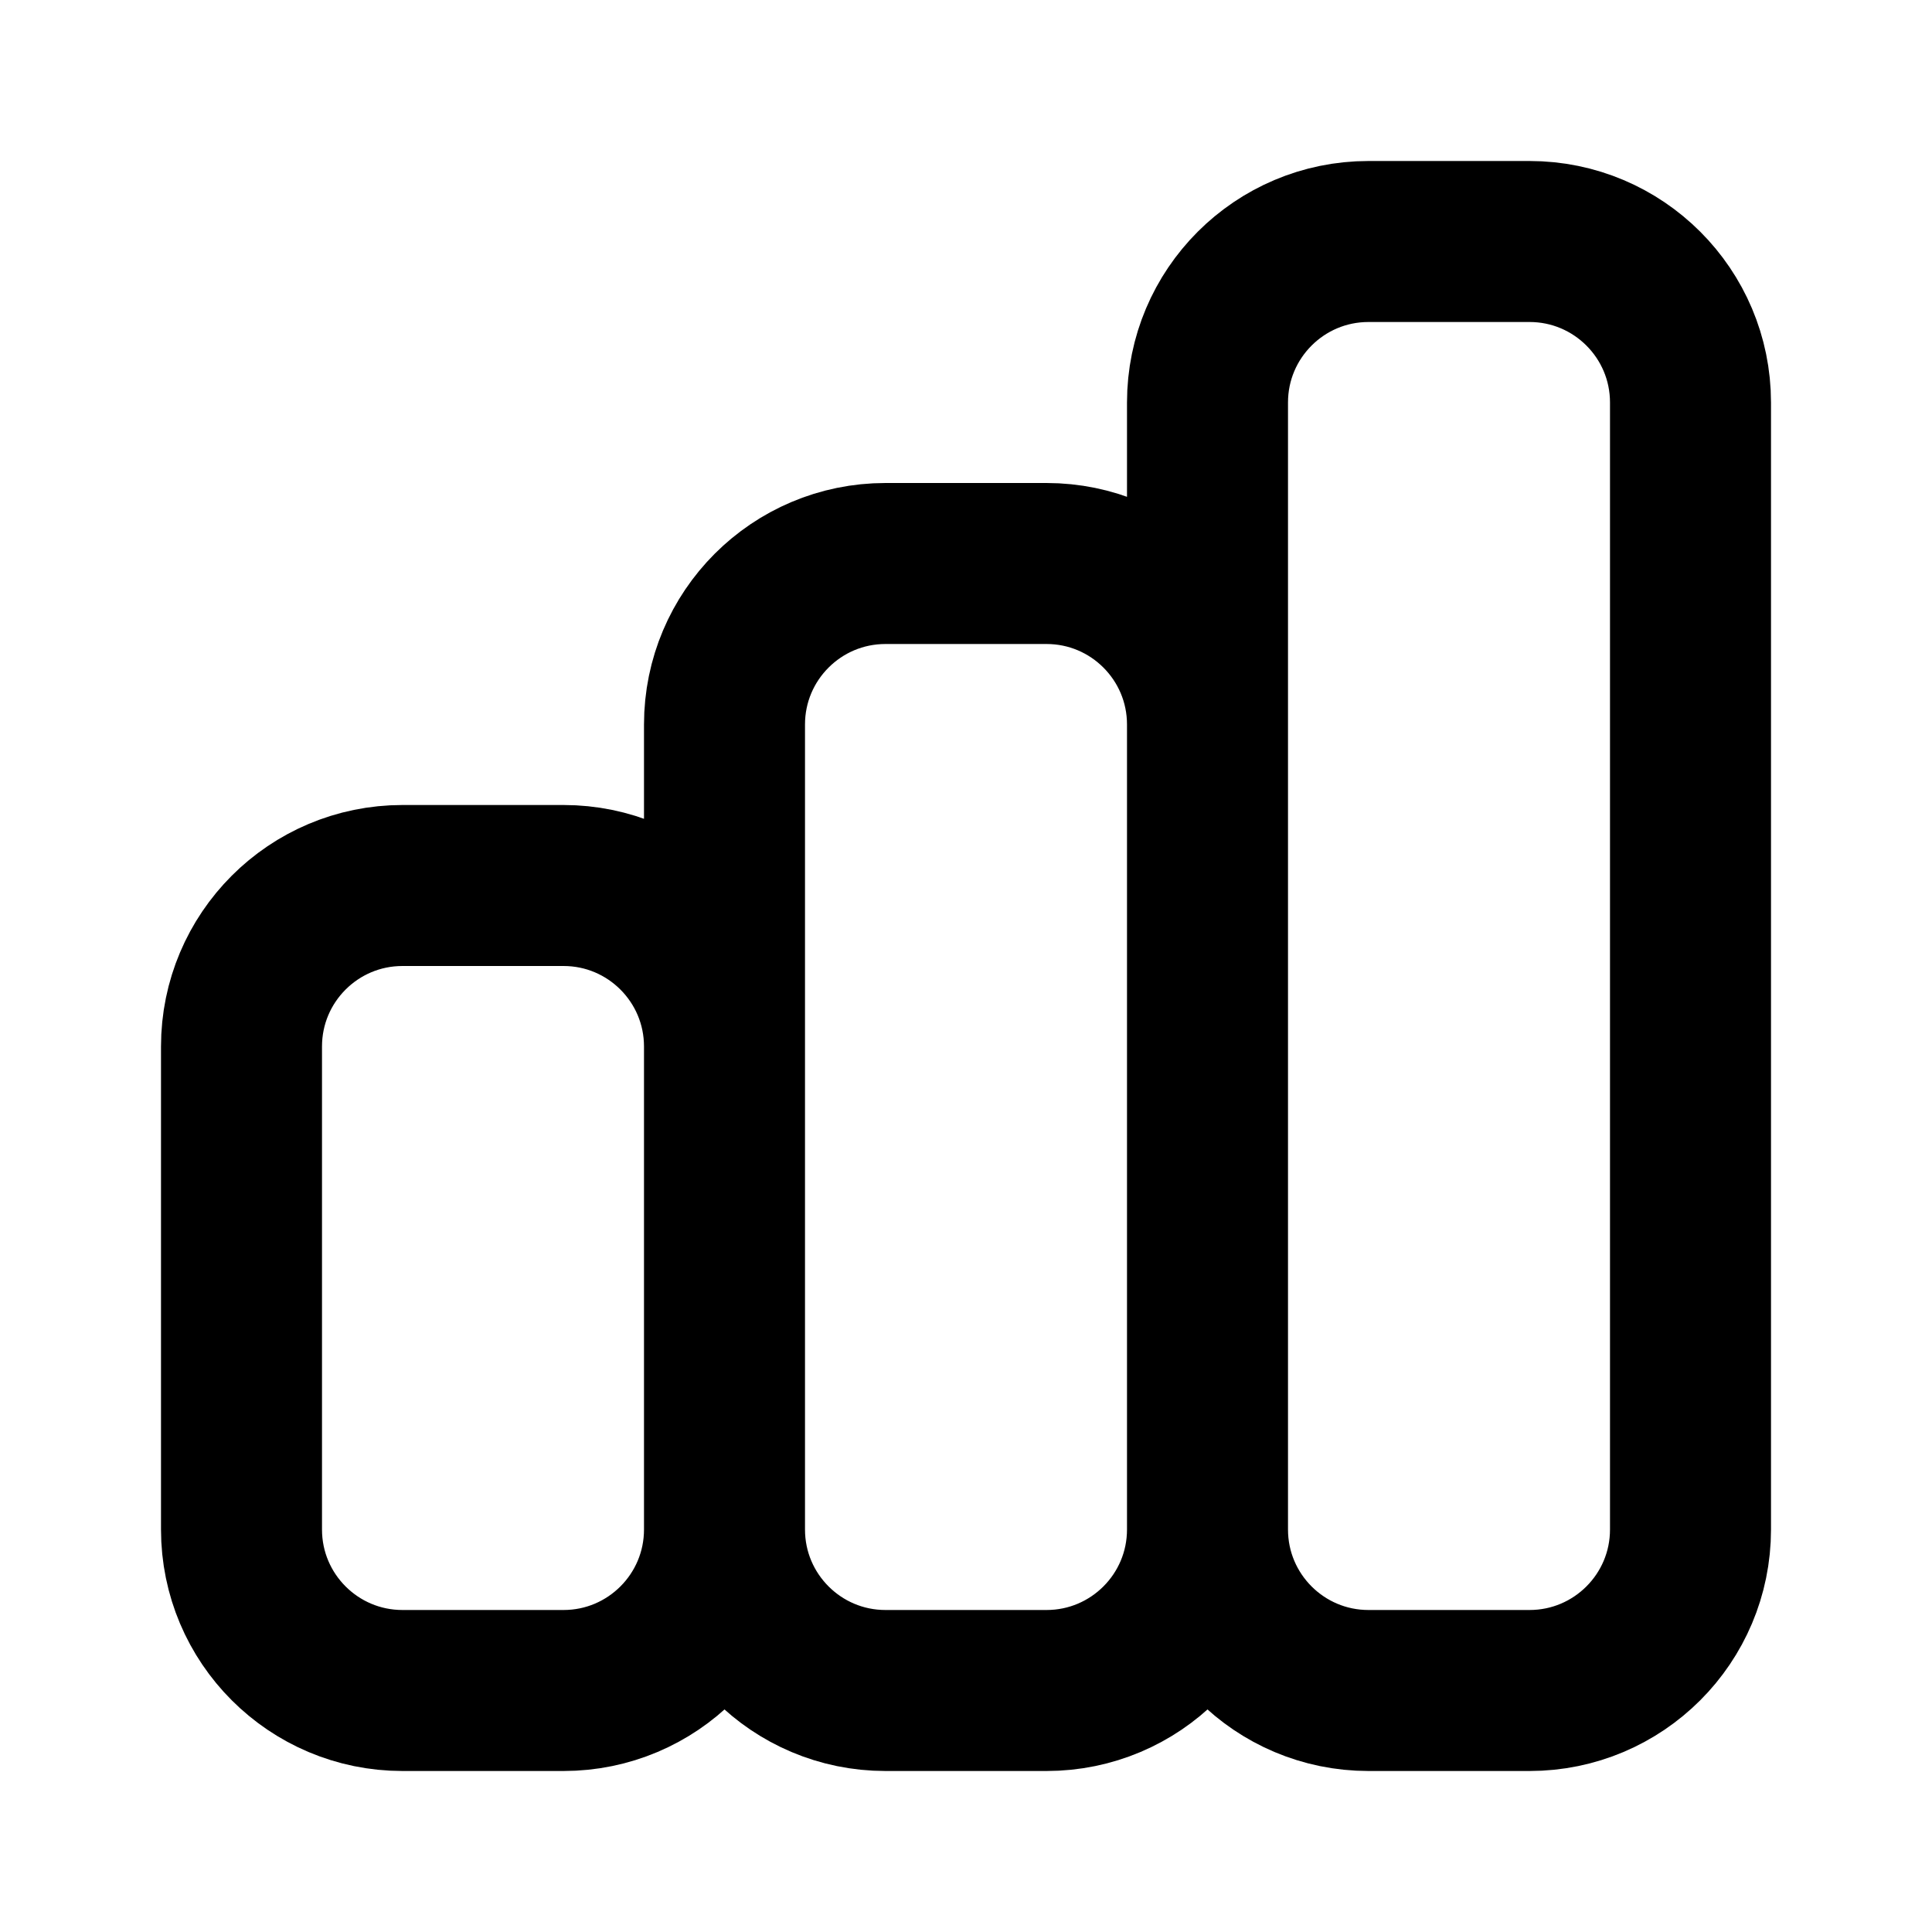
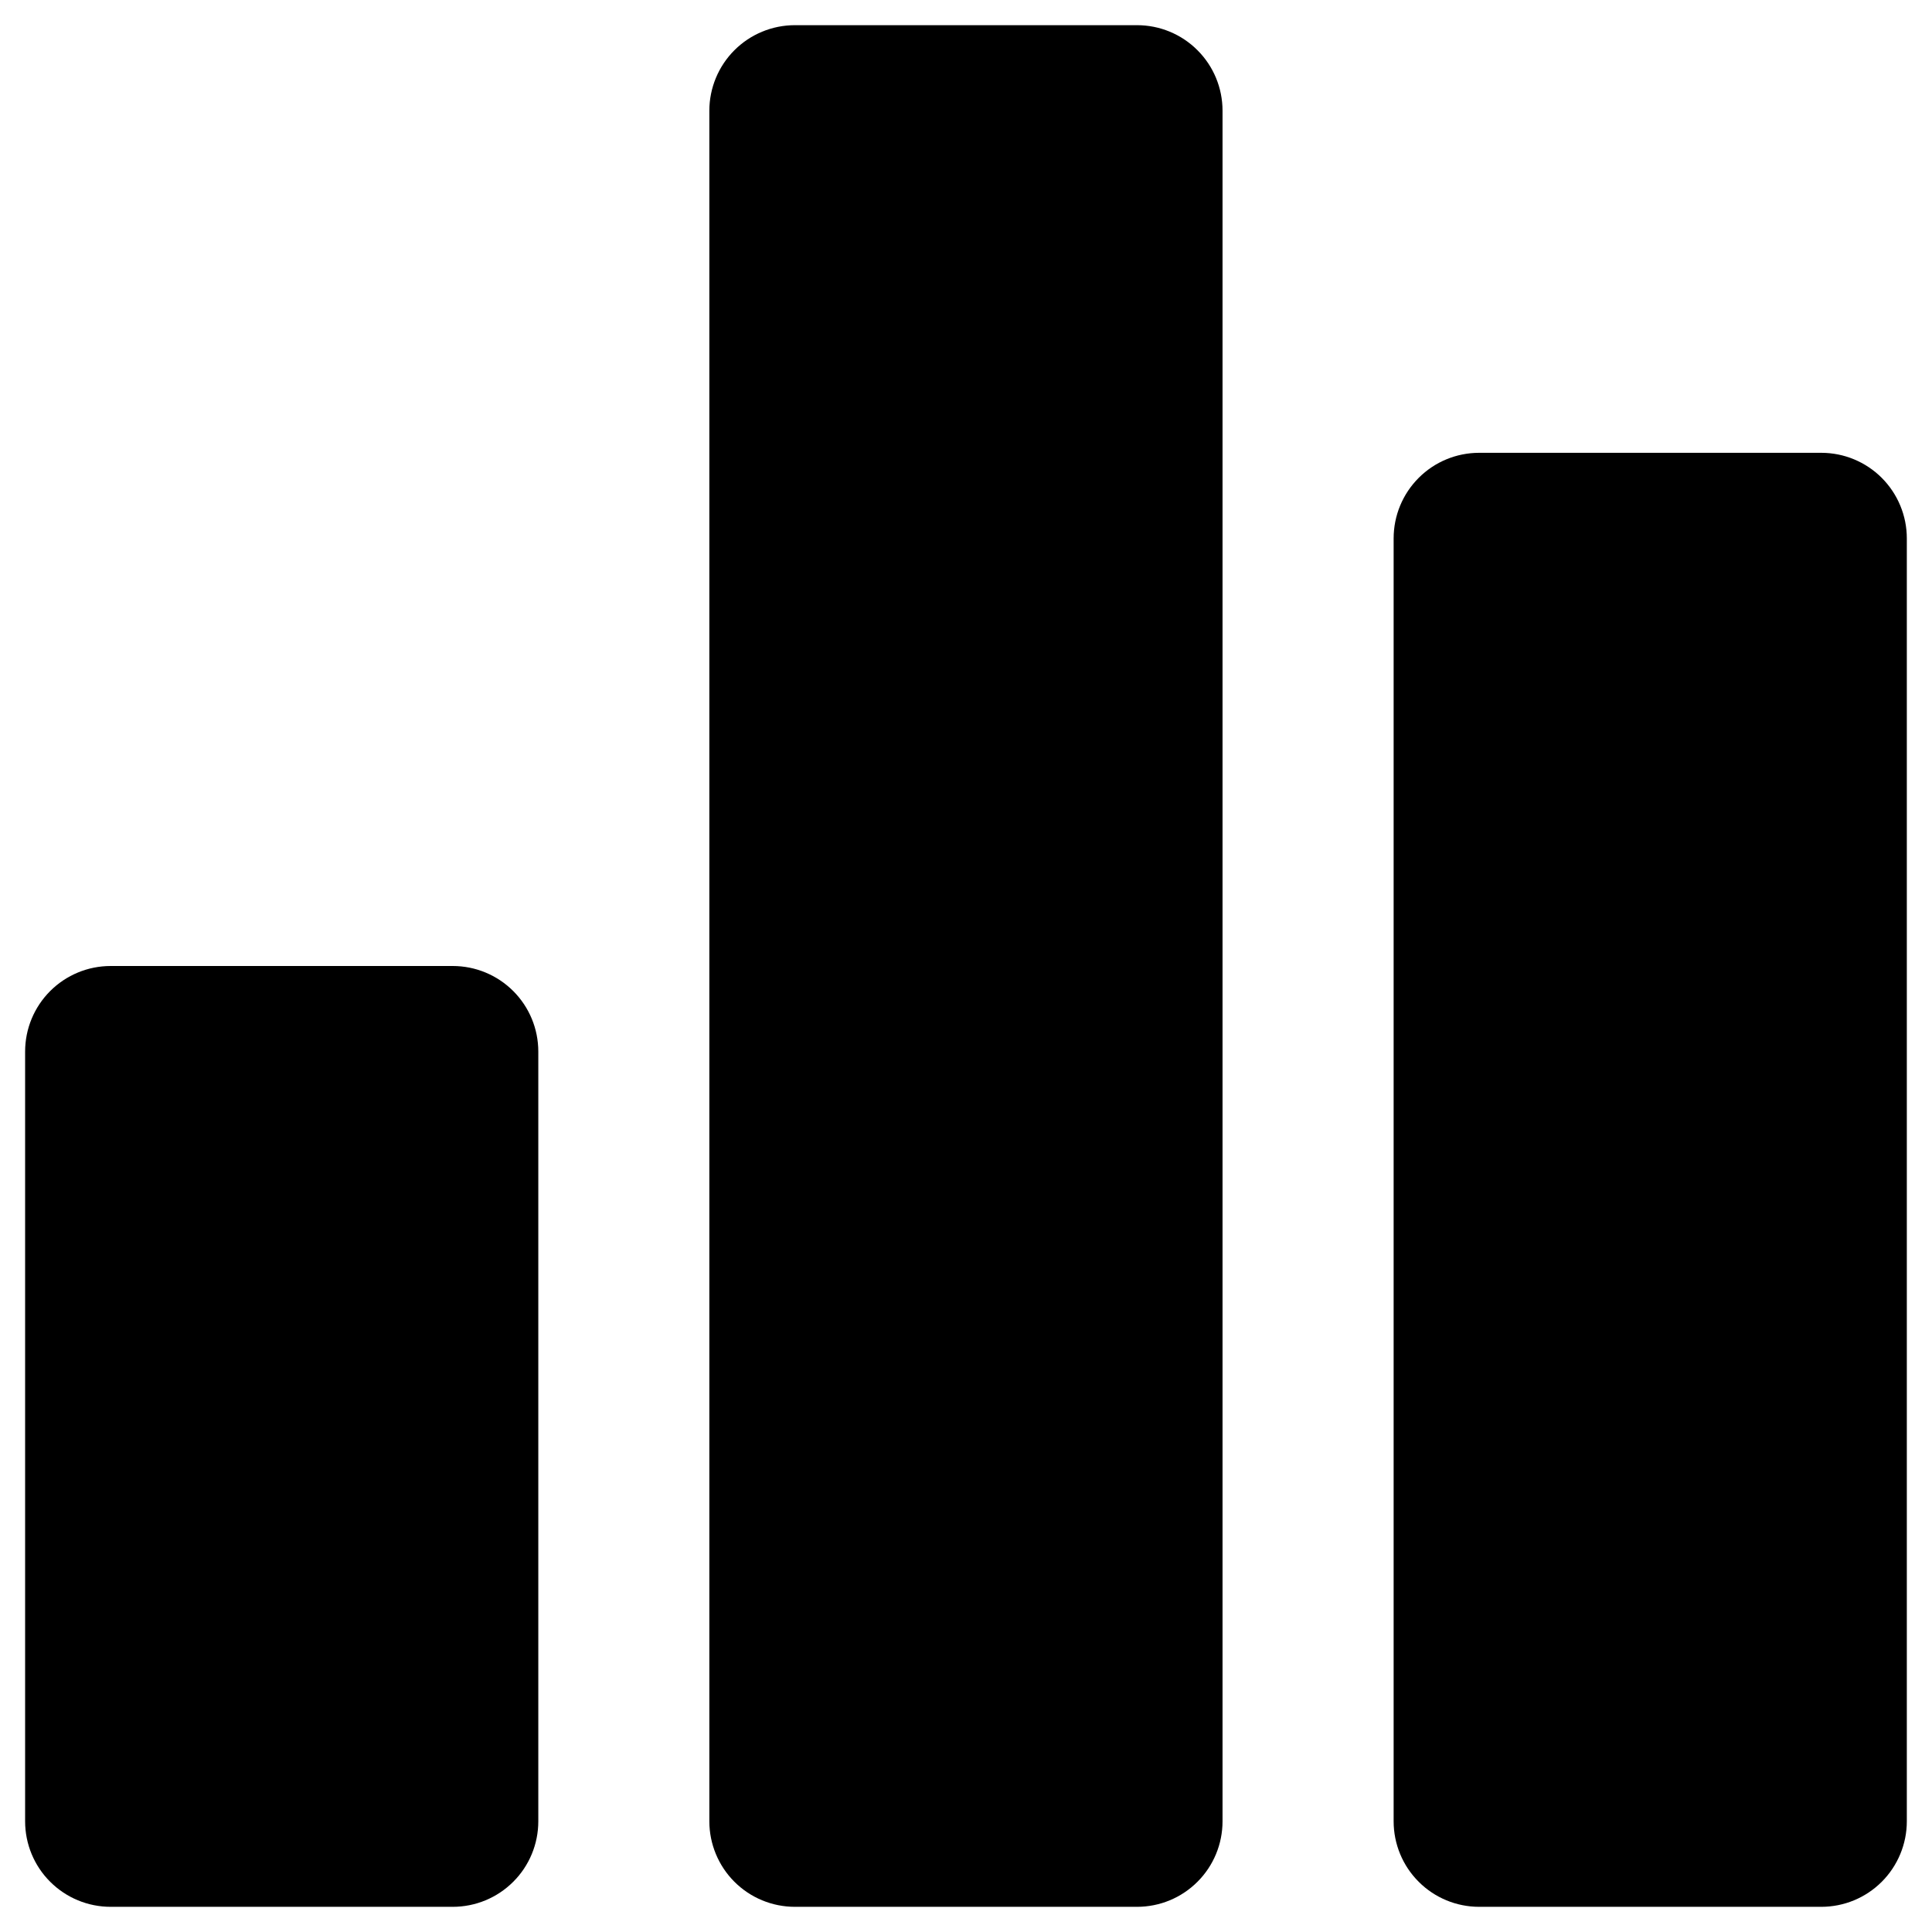
- <svg xmlns="http://www.w3.org/2000/svg" fill="none" viewBox="0 0 24 24" stroke-width="2" stroke="currentColor" aria-hidden="true">
-   <path stroke-linecap="round" stroke-linejoin="round" d="M9 19v-6a2 2 0 00-2-2H5a2 2 0 00-2 2v6a2 2 0 002 2h2a2 2 0 002-2zm0 0V9a2 2 0 012-2h2a2 2 0 012 2v10m-6 0a2 2 0 002 2h2a2 2 0 002-2m0 0V5a2 2 0 012-2h2a2 2 0 012 2v14a2 2 0 01-2 2h-2a2 2 0 01-2-2z" />
+ <svg xmlns="http://www.w3.org/2000/svg" width="32" height="32" viewBox="0 0 32 32" fill="none">
+   <path d="M8.916 17.417V30.167C8.916 30.542 8.767 30.903 8.501 31.168C8.235 31.434 7.875 31.583 7.499 31.583H1.833C1.457 31.583 1.097 31.434 0.831 31.168C0.565 30.903 0.416 30.542 0.416 30.167V17.417C0.416 17.041 0.565 16.681 0.831 16.415C1.097 16.149 1.457 16 1.833 16H7.499C7.875 16 8.235 16.149 8.501 16.415C8.767 16.681 8.916 17.041 8.916 17.417ZM18.833 0.417H13.166C12.79 0.417 12.43 0.566 12.164 0.832C11.899 1.097 11.749 1.458 11.749 1.833V30.167C11.749 30.542 11.899 30.903 12.164 31.168C12.43 31.434 12.79 31.583 13.166 31.583H18.833C19.208 31.583 19.569 31.434 19.834 31.168C20.1 30.903 20.249 30.542 20.249 30.167V1.833C20.249 1.458 20.1 1.097 19.834 0.832C19.569 0.566 19.208 0.417 18.833 0.417ZM30.166 7.5H24.499C24.124 7.5 23.763 7.649 23.498 7.915C23.232 8.181 23.083 8.541 23.083 8.917V30.167C23.083 30.542 23.232 30.903 23.498 31.168C23.763 31.434 24.124 31.583 24.499 31.583H30.166C30.542 31.583 30.902 31.434 31.168 31.168C31.433 30.903 31.583 30.542 31.583 30.167V8.917C31.583 8.541 31.433 8.181 31.168 7.915C30.902 7.649 30.542 7.5 30.166 7.5Z" fill="currentColor" />
</svg>
